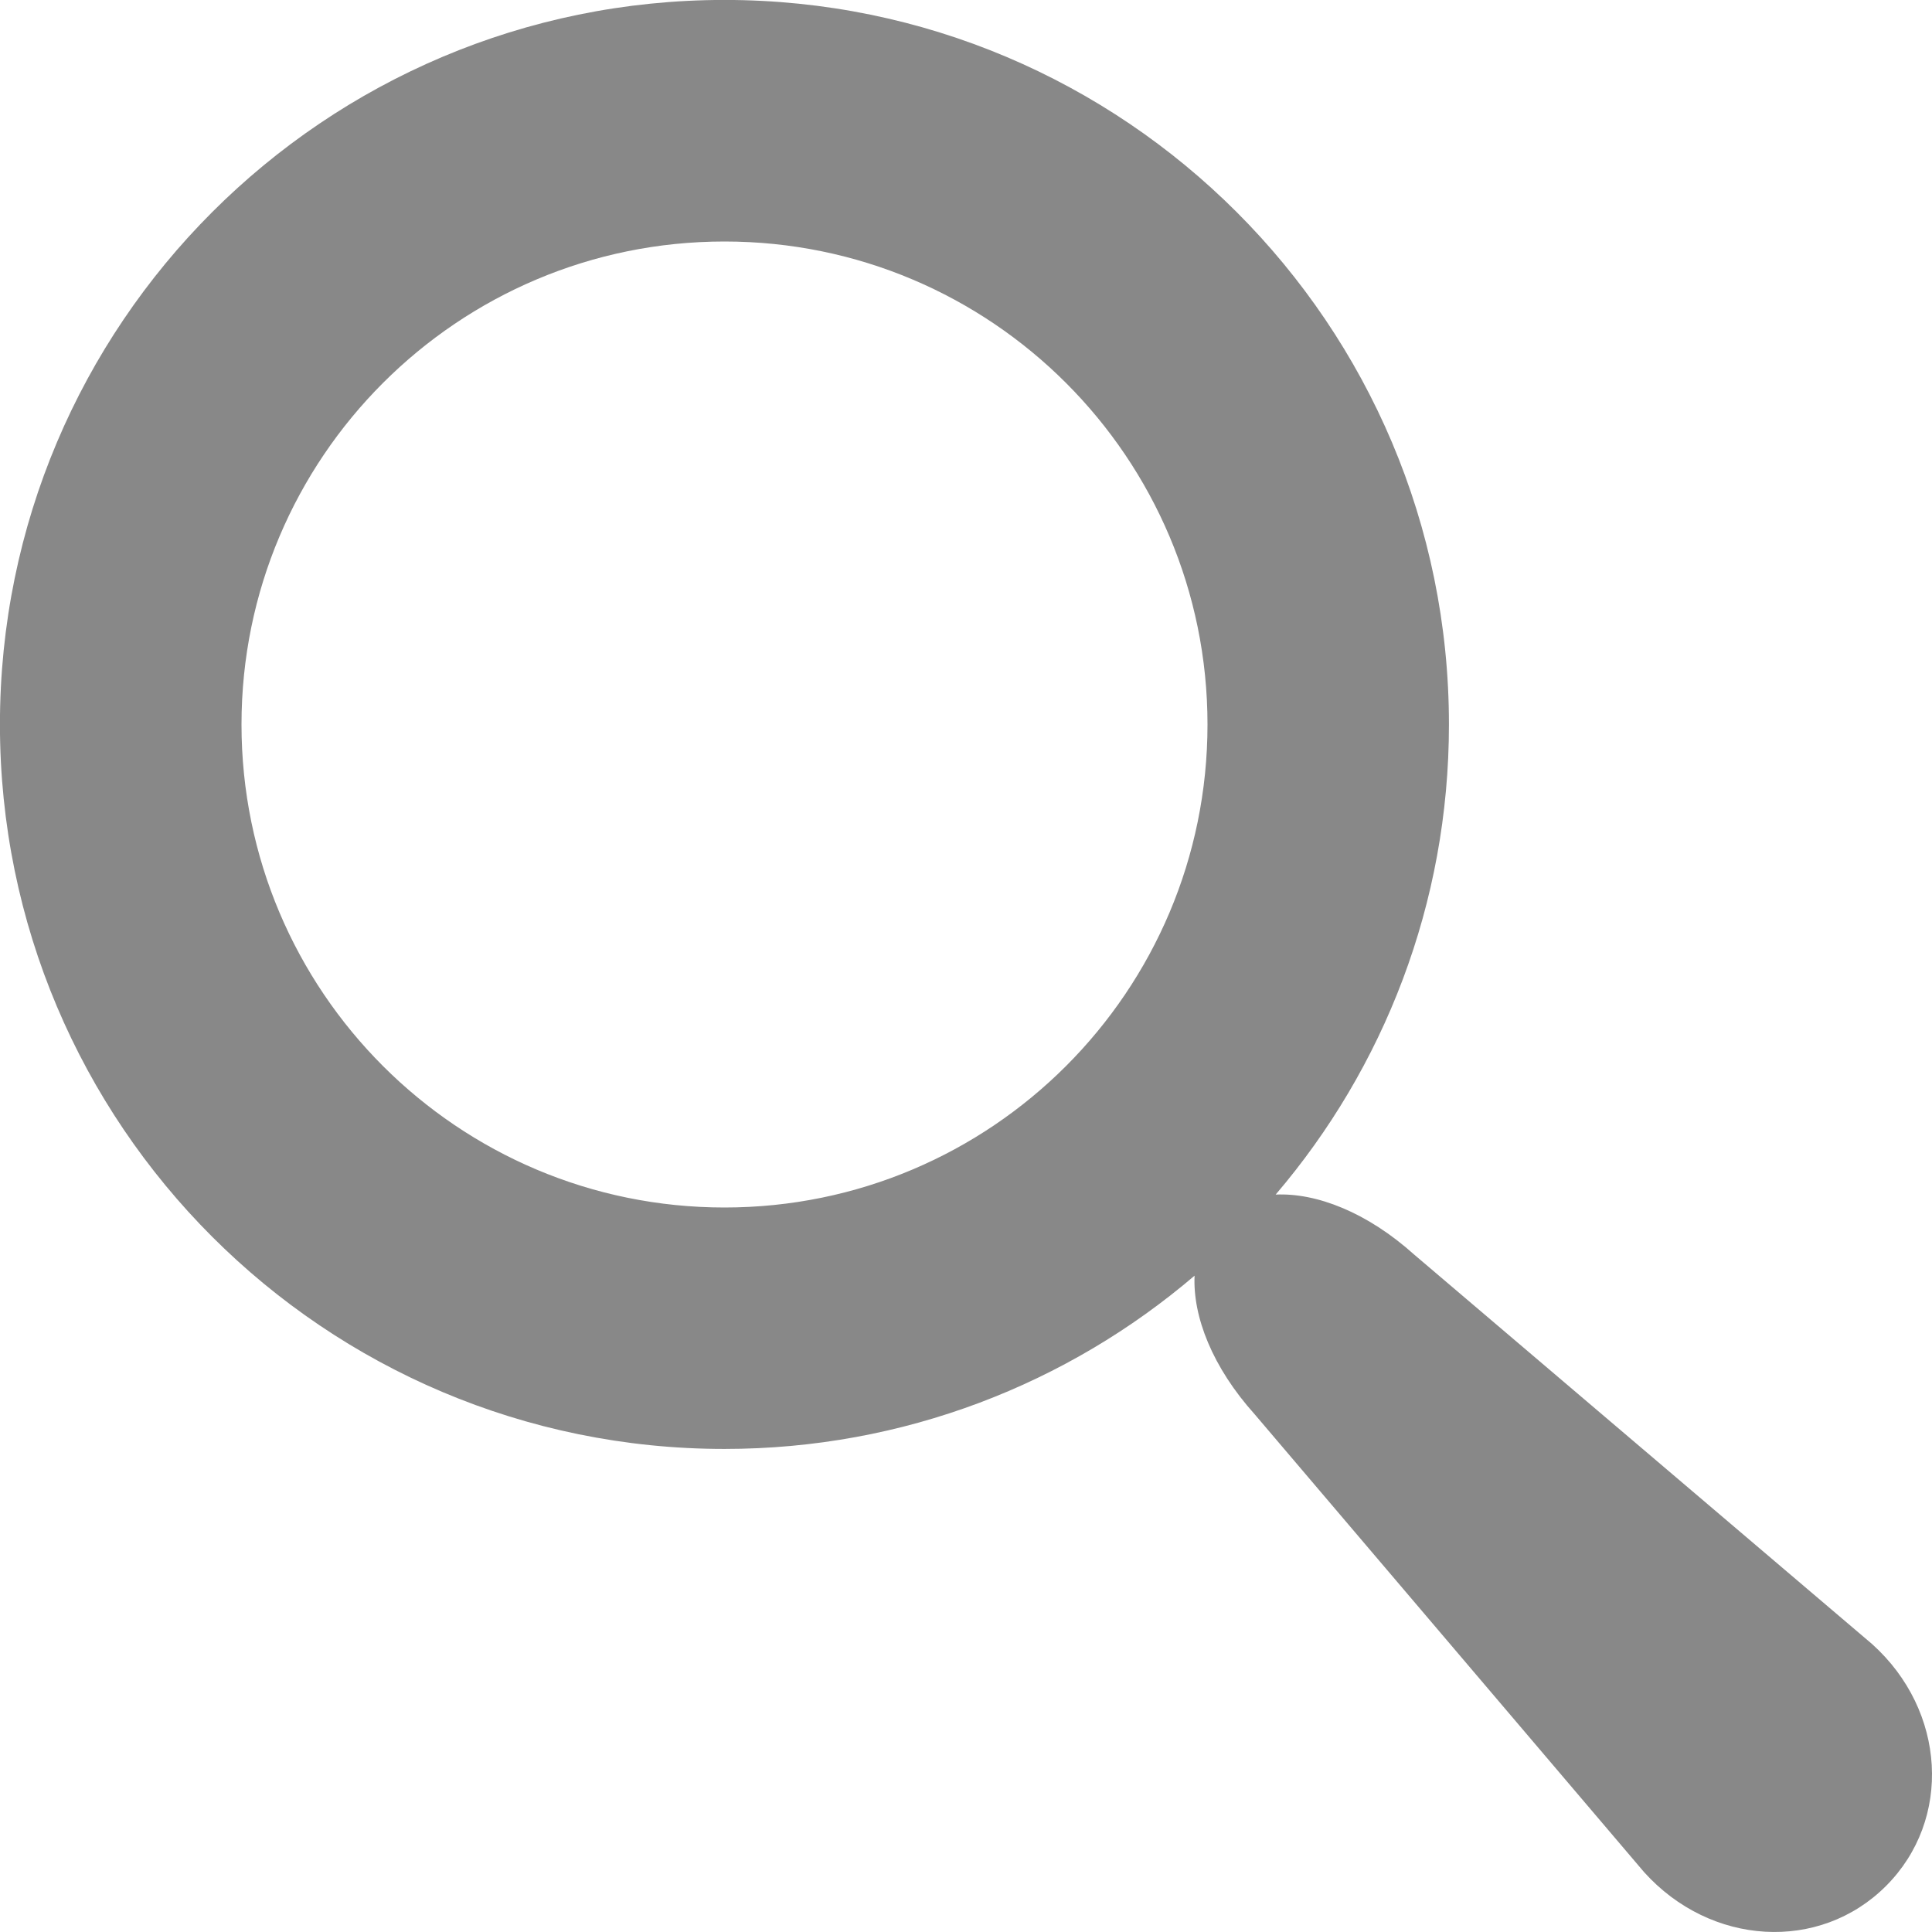
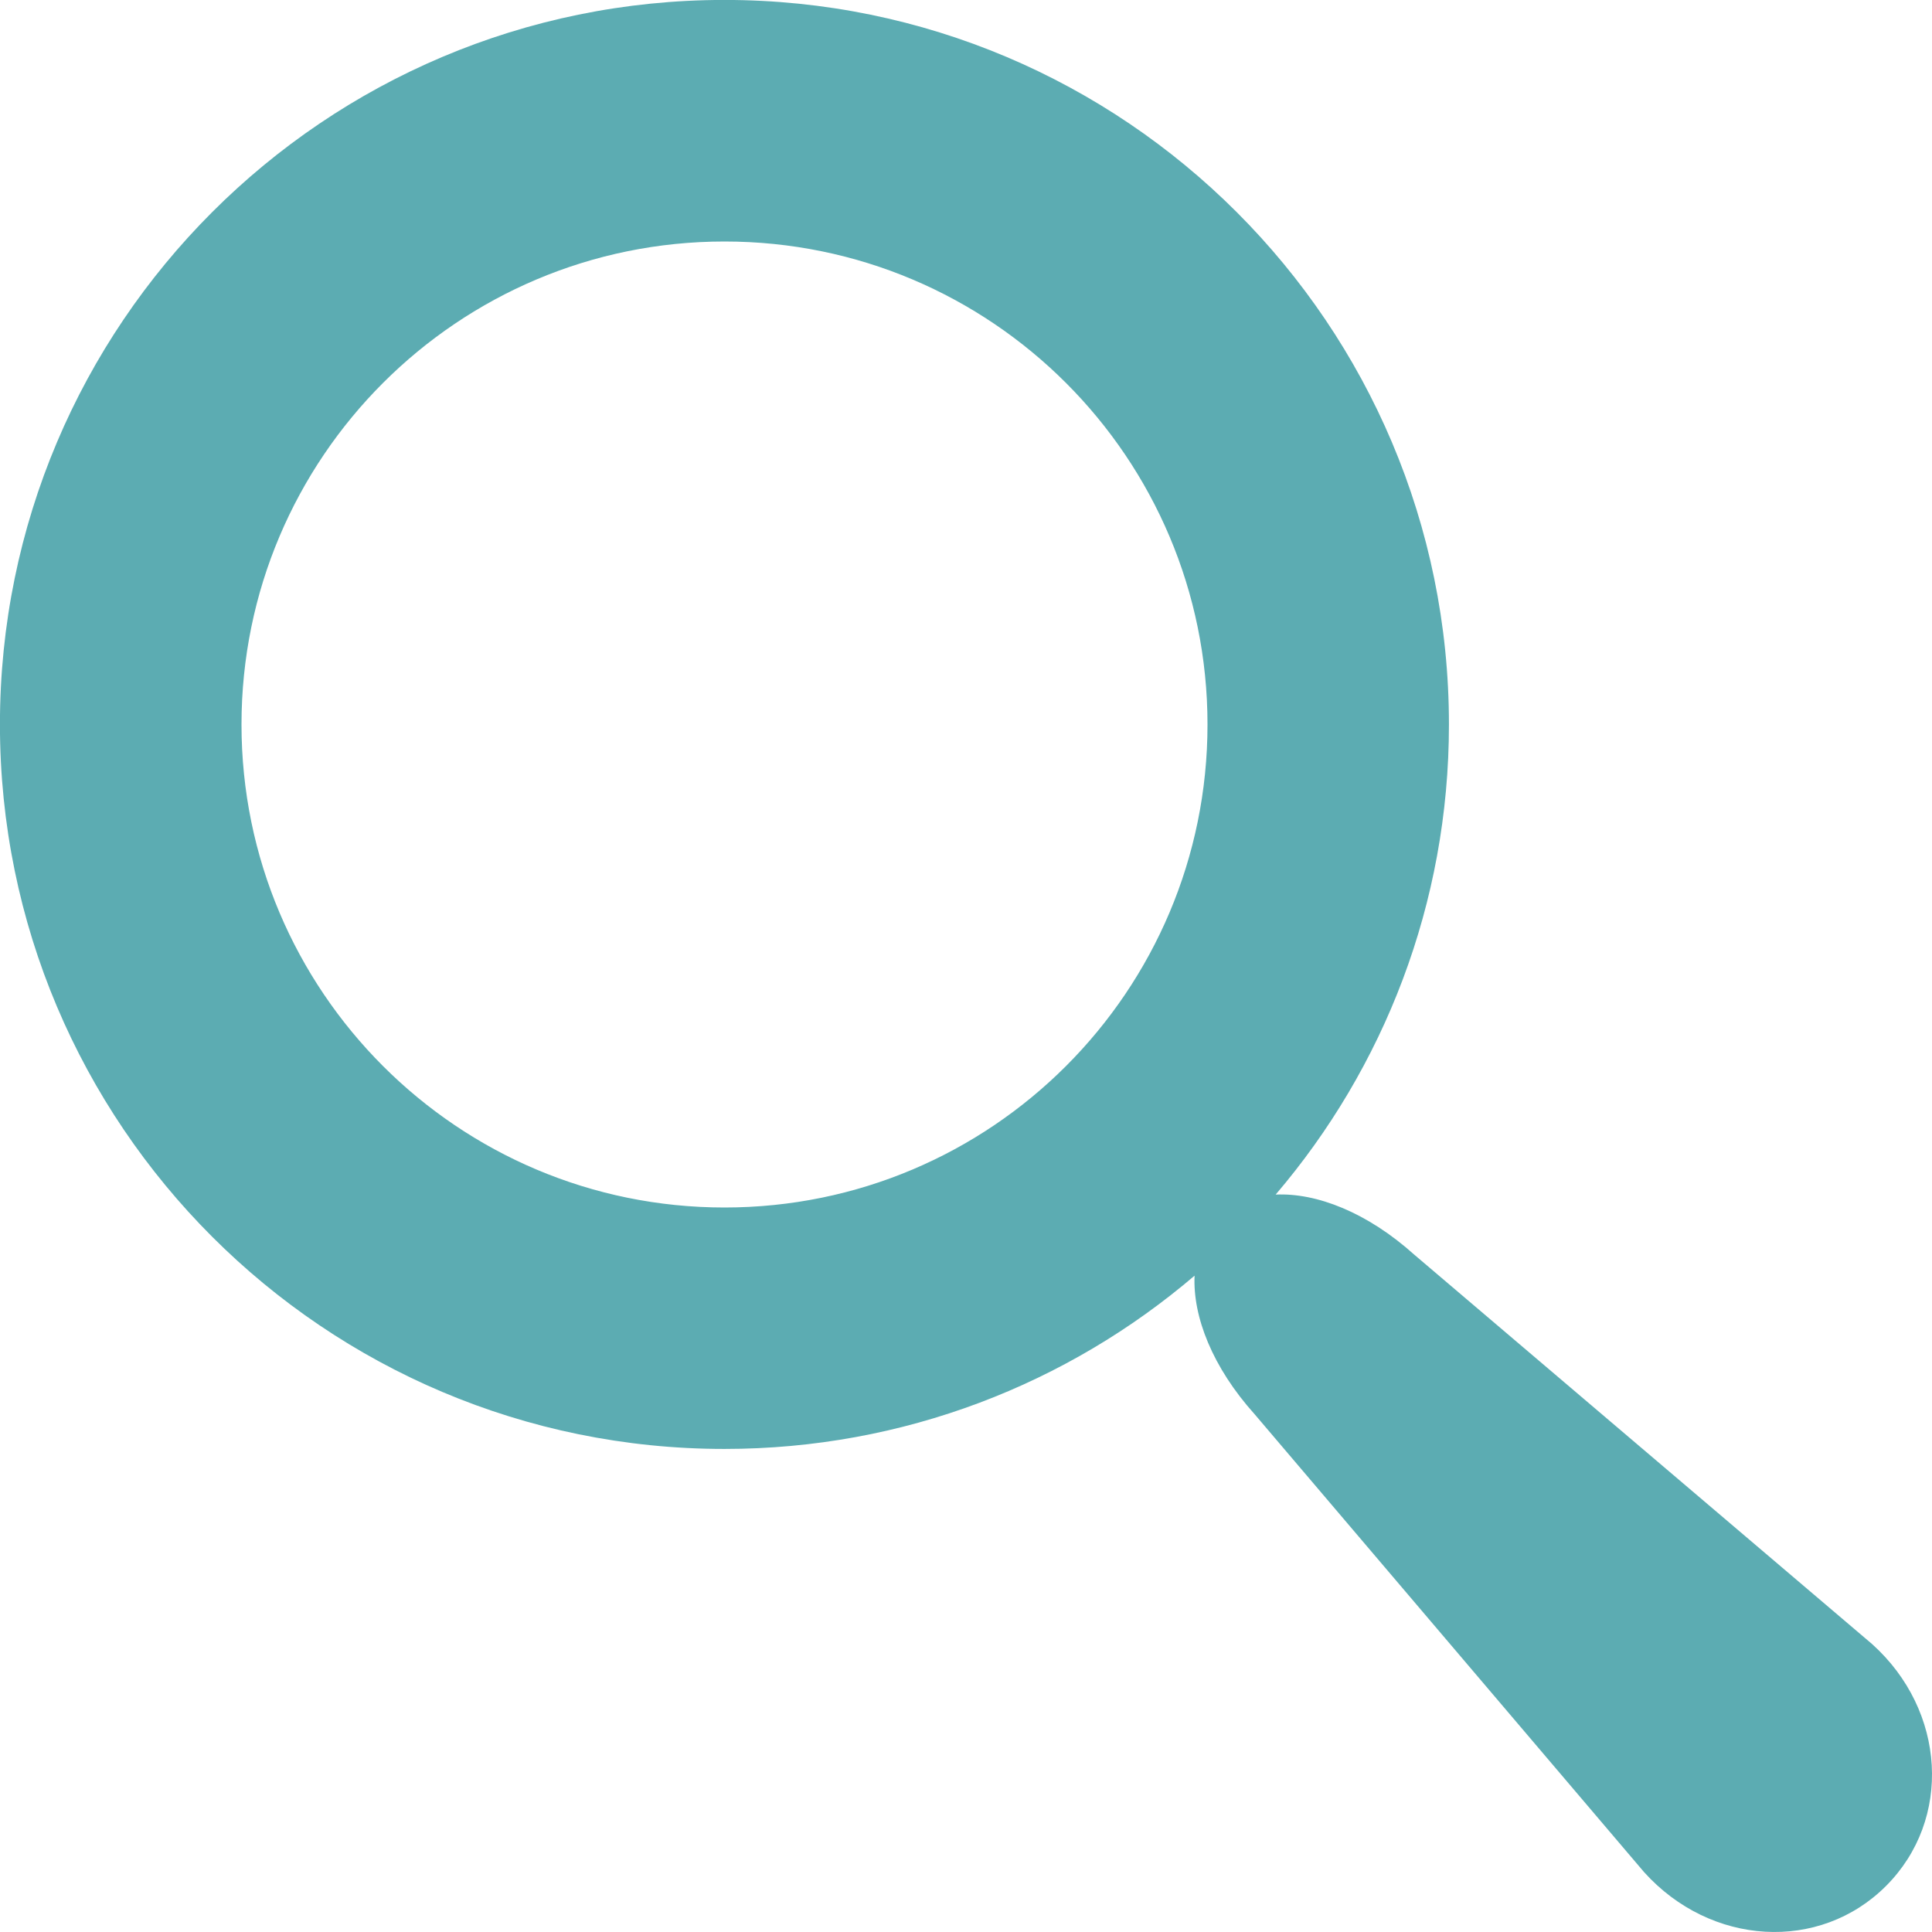
<svg xmlns="http://www.w3.org/2000/svg" version="1.1" width="32" height="32" viewBox="0 0 32 32">
-   <path fill="#888888" d="M31.008 27.231l-7.58-6.447c-0.784-0.705-1.622-1.029-2.299-0.998 1.789-2.096 2.87-4.815 2.87-7.787 0-6.627-5.373-12-12-12s-12 5.373-12 12 5.373 12 12 12c2.972 0 5.691-1.081 7.787-2.87-0.031 0.677 0.293 1.515 0.998 2.299l6.447 7.58c1.104 1.226 2.907 1.33 4.007 0.23s0.997-2.903-0.23-4.007zM12 20c-4.418 0-8-3.582-8-8s3.582-8 8-8 8 3.582 8 8-3.582 8-8 8z" />
+   <path fill="#5CACB2" d="M31.008 27.231l-7.58-6.447c-0.784-0.705-1.622-1.029-2.299-0.998 1.789-2.096 2.87-4.815 2.87-7.787 0-6.627-5.373-12-12-12s-12 5.373-12 12 5.373 12 12 12c2.972 0 5.691-1.081 7.787-2.87-0.031 0.677 0.293 1.515 0.998 2.299l6.447 7.58c1.104 1.226 2.907 1.33 4.007 0.23s0.997-2.903-0.23-4.007zM12 20c-4.418 0-8-3.582-8-8s3.582-8 8-8 8 3.582 8 8-3.582 8-8 8z" />
</svg>
